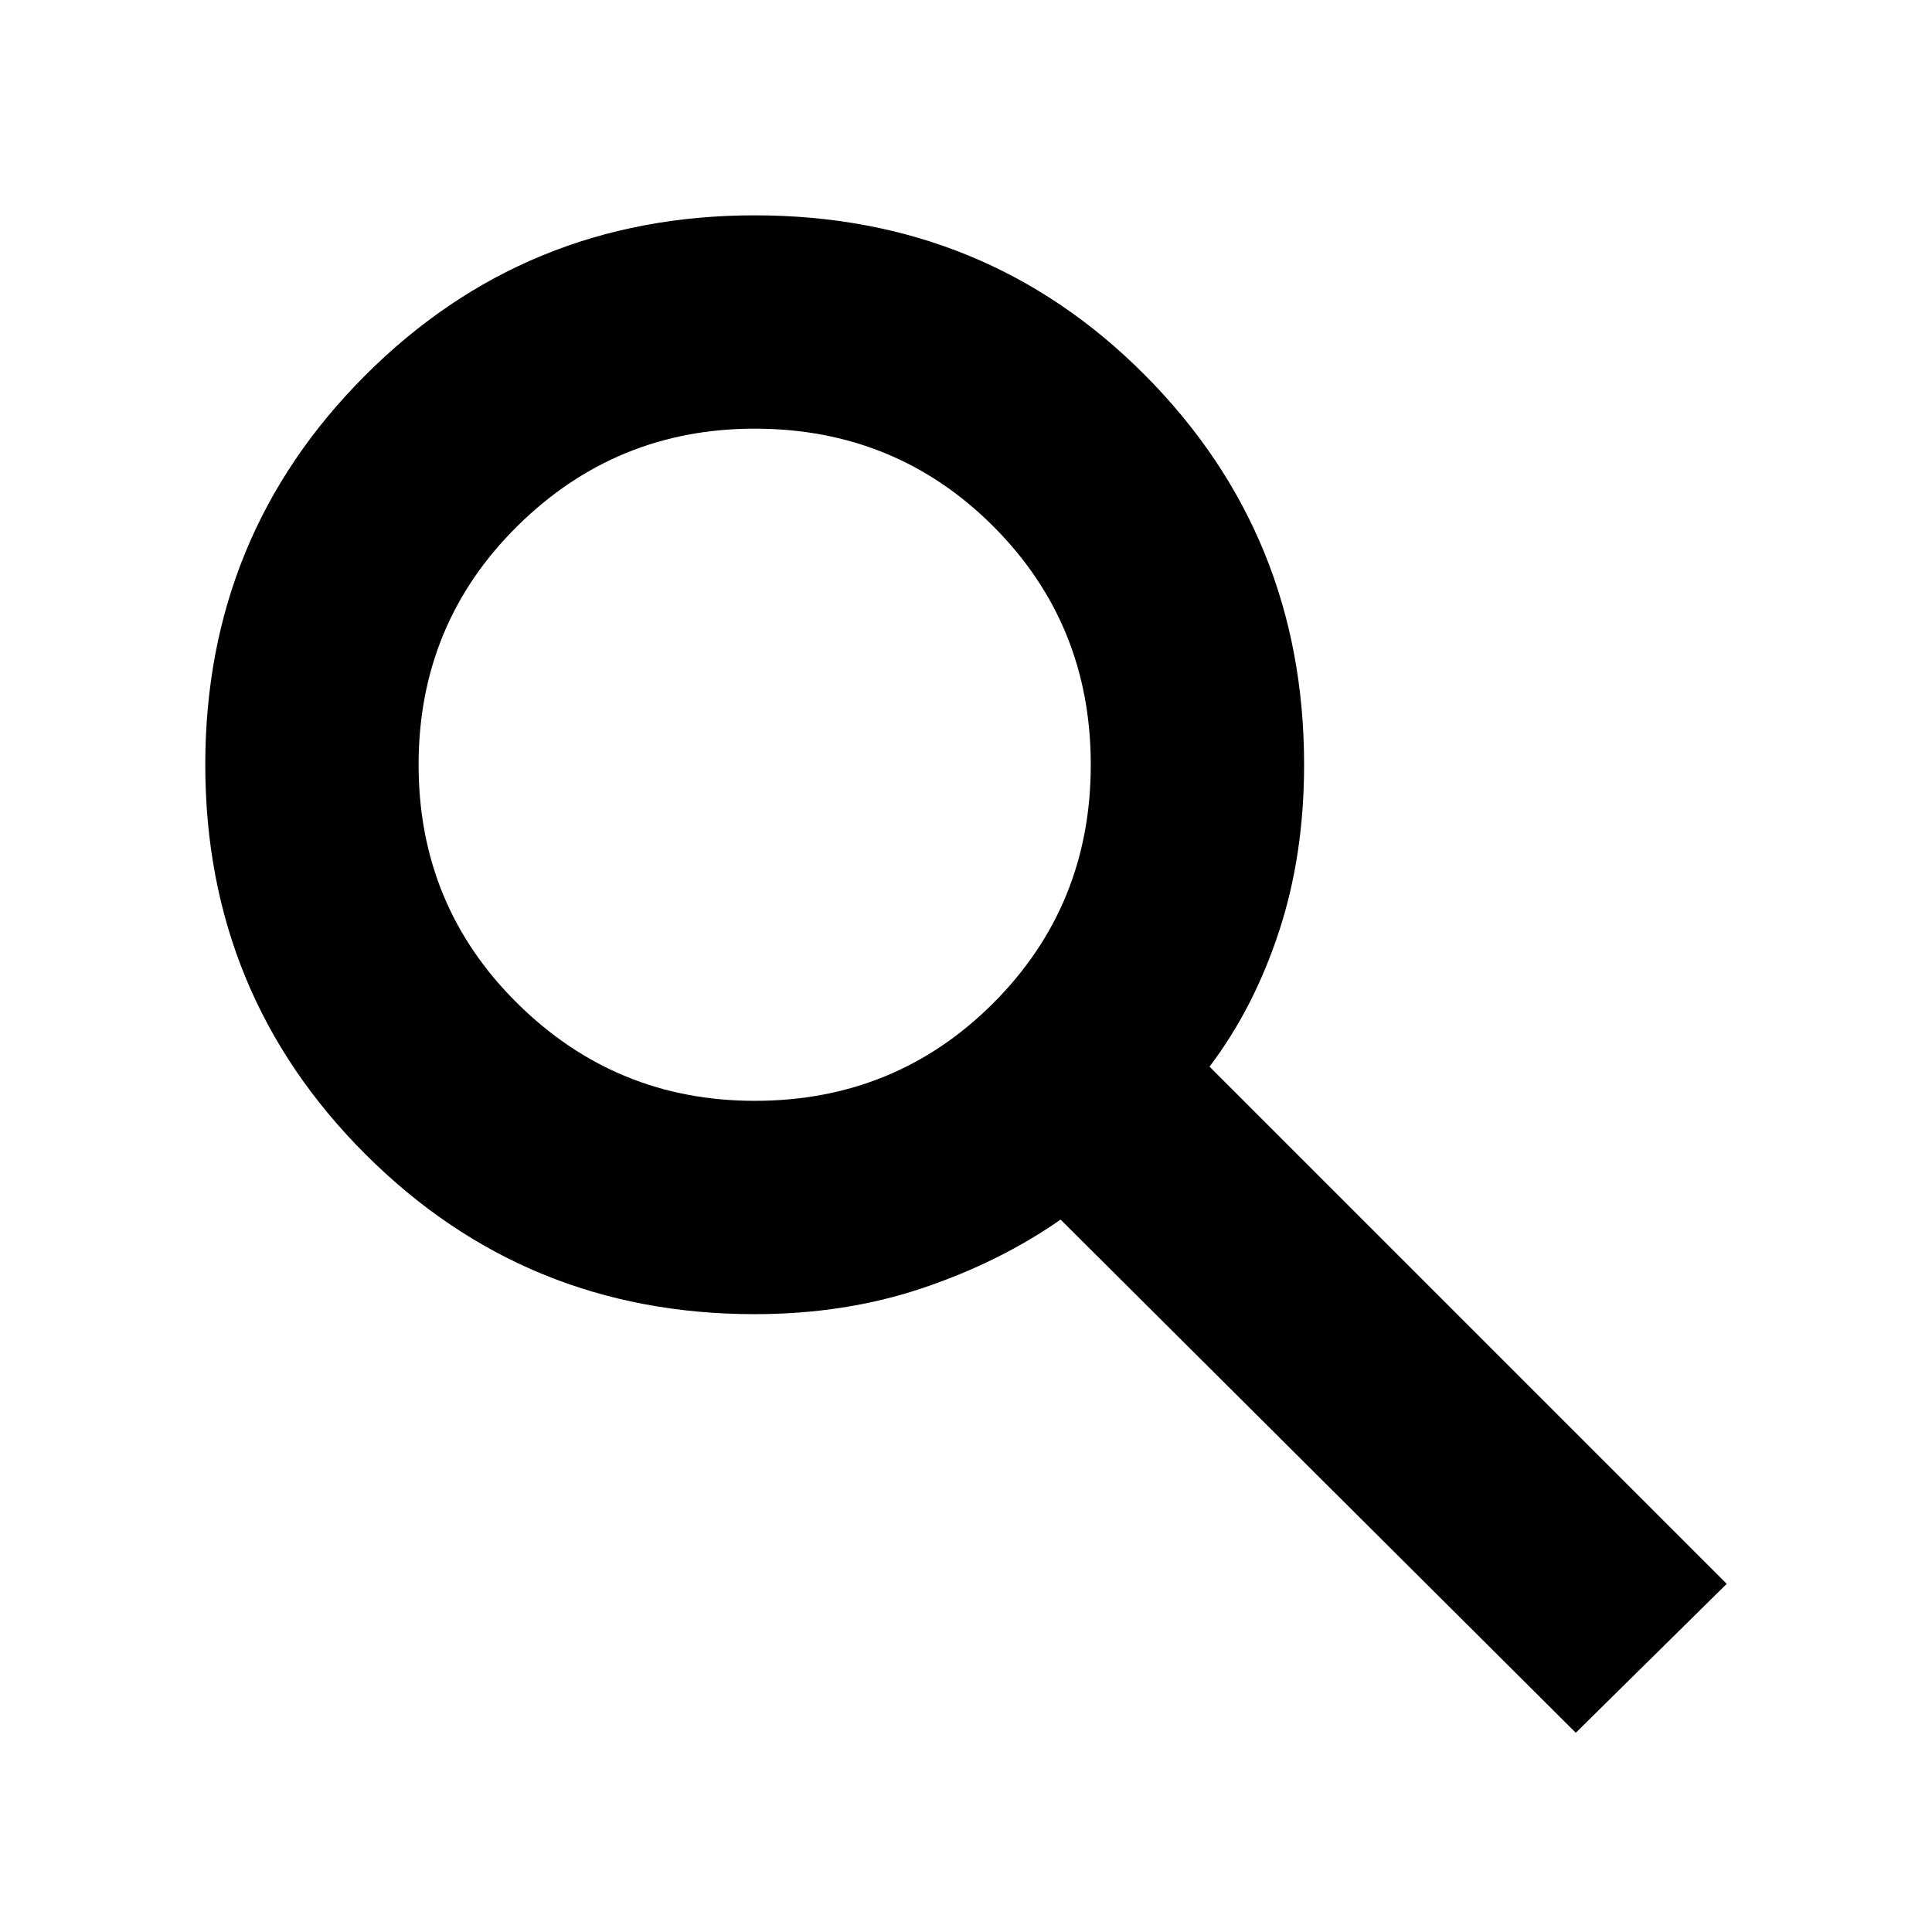
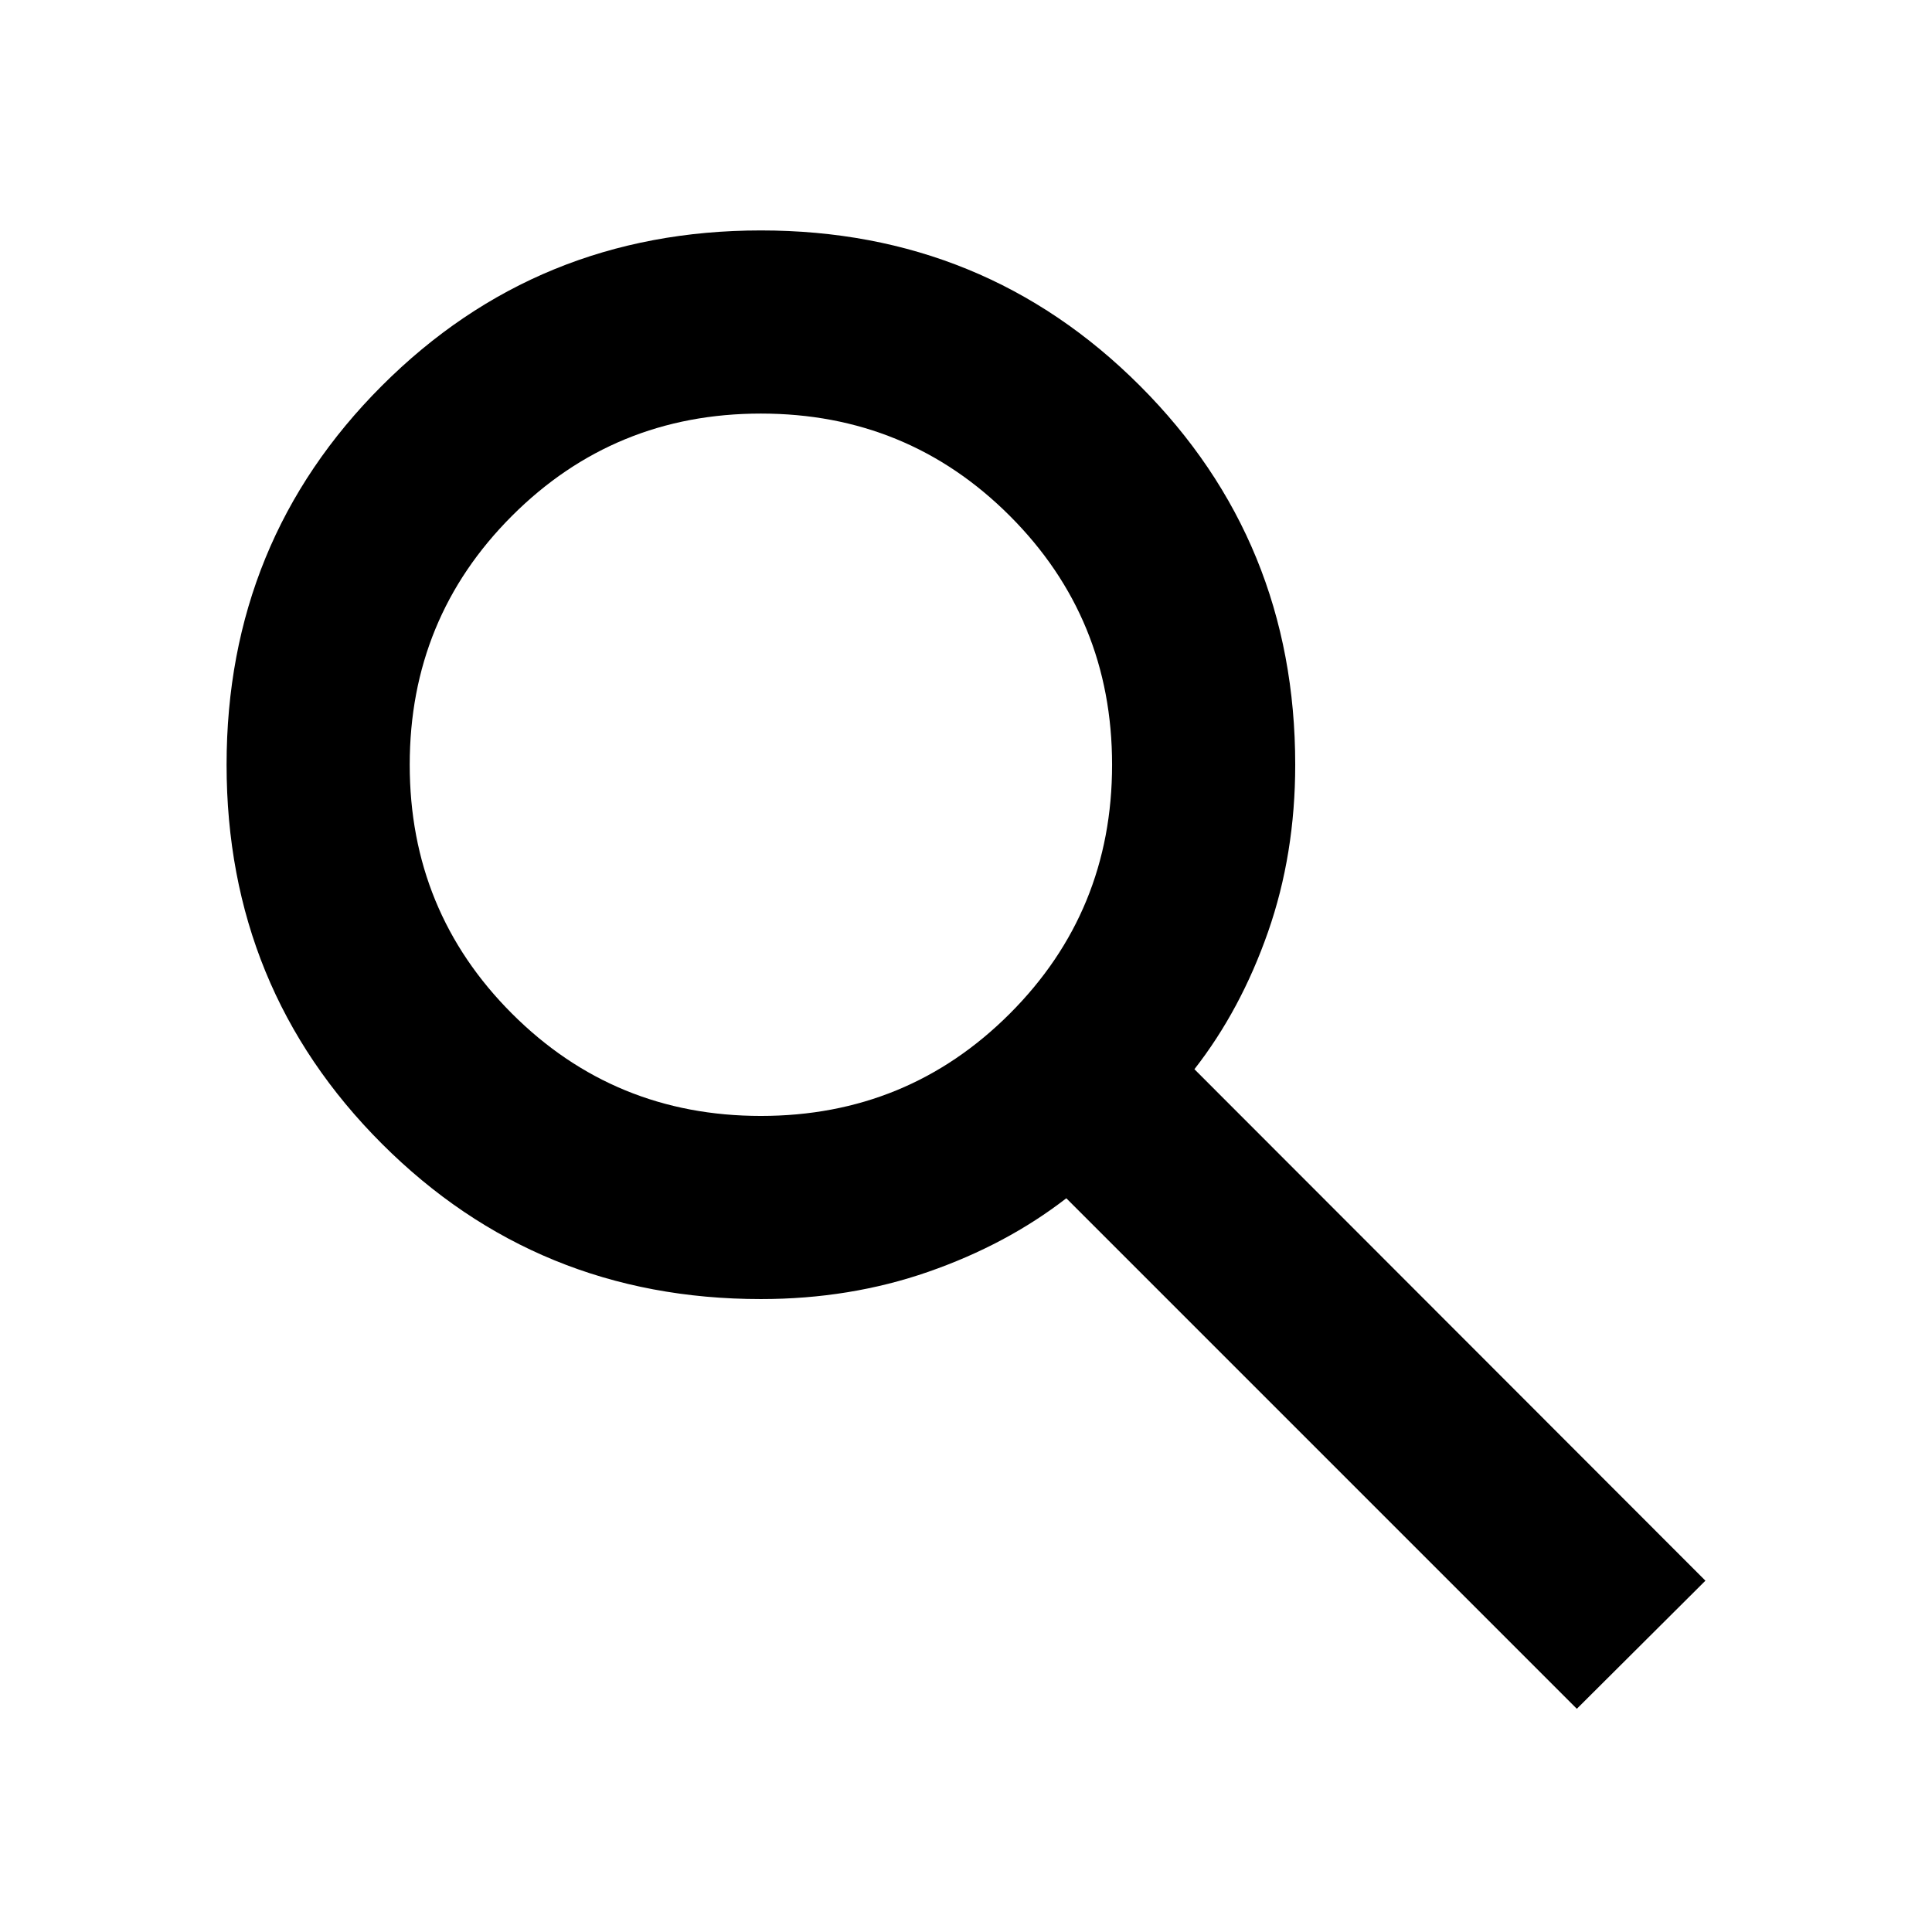
- <svg xmlns="http://www.w3.org/2000/svg" height="24" width="24">
-   <path d="m19.575 21.525-6.4-6.375q-.75.525-1.712.85-.963.325-2.088.325-2.85 0-4.837-1.988Q2.55 12.35 2.55 9.5q0-2.85 1.988-4.838 1.987-1.987 4.837-1.987 2.875 0 4.85 1.987Q16.2 6.65 16.2 9.5q0 1.125-.313 2.075-.312.95-.862 1.675l6.425 6.425Zm-10.2-7.85q1.75 0 2.963-1.213Q13.55 11.25 13.55 9.5q0-1.75-1.212-2.963-1.213-1.212-2.963-1.212-1.725 0-2.95 1.212Q5.2 7.75 5.2 9.5t1.225 2.962q1.225 1.213 2.95 1.213Z" />
+ <svg xmlns="http://www.w3.org/2000/svg" height="24" viewBox="0 96 960 960" width="24">
+   <path d="M783.522 945.087 529.848 691.413q-29.761 23.044-68.642 36.565-38.88 13.522-83.119 13.522-111.152 0-188.326-77.174Q112.587 587.152 112.587 476q0-111.152 77.174-188.326Q266.935 210.5 378.087 210.5q111.152 0 188.326 77.174Q643.587 364.848 643.587 476q0 44.478-13.522 83.12-13.521 38.641-36.565 68.163l253.913 254.152-63.891 63.652ZM378.087 650.5q72.848 0 123.674-50.826Q552.587 548.848 552.587 476q0-72.848-50.826-123.674Q450.935 301.5 378.087 301.5q-72.848 0-123.674 50.826Q203.587 403.152 203.587 476q0 72.848 50.826 123.674Q305.239 650.5 378.087 650.5Z" />
</svg>
